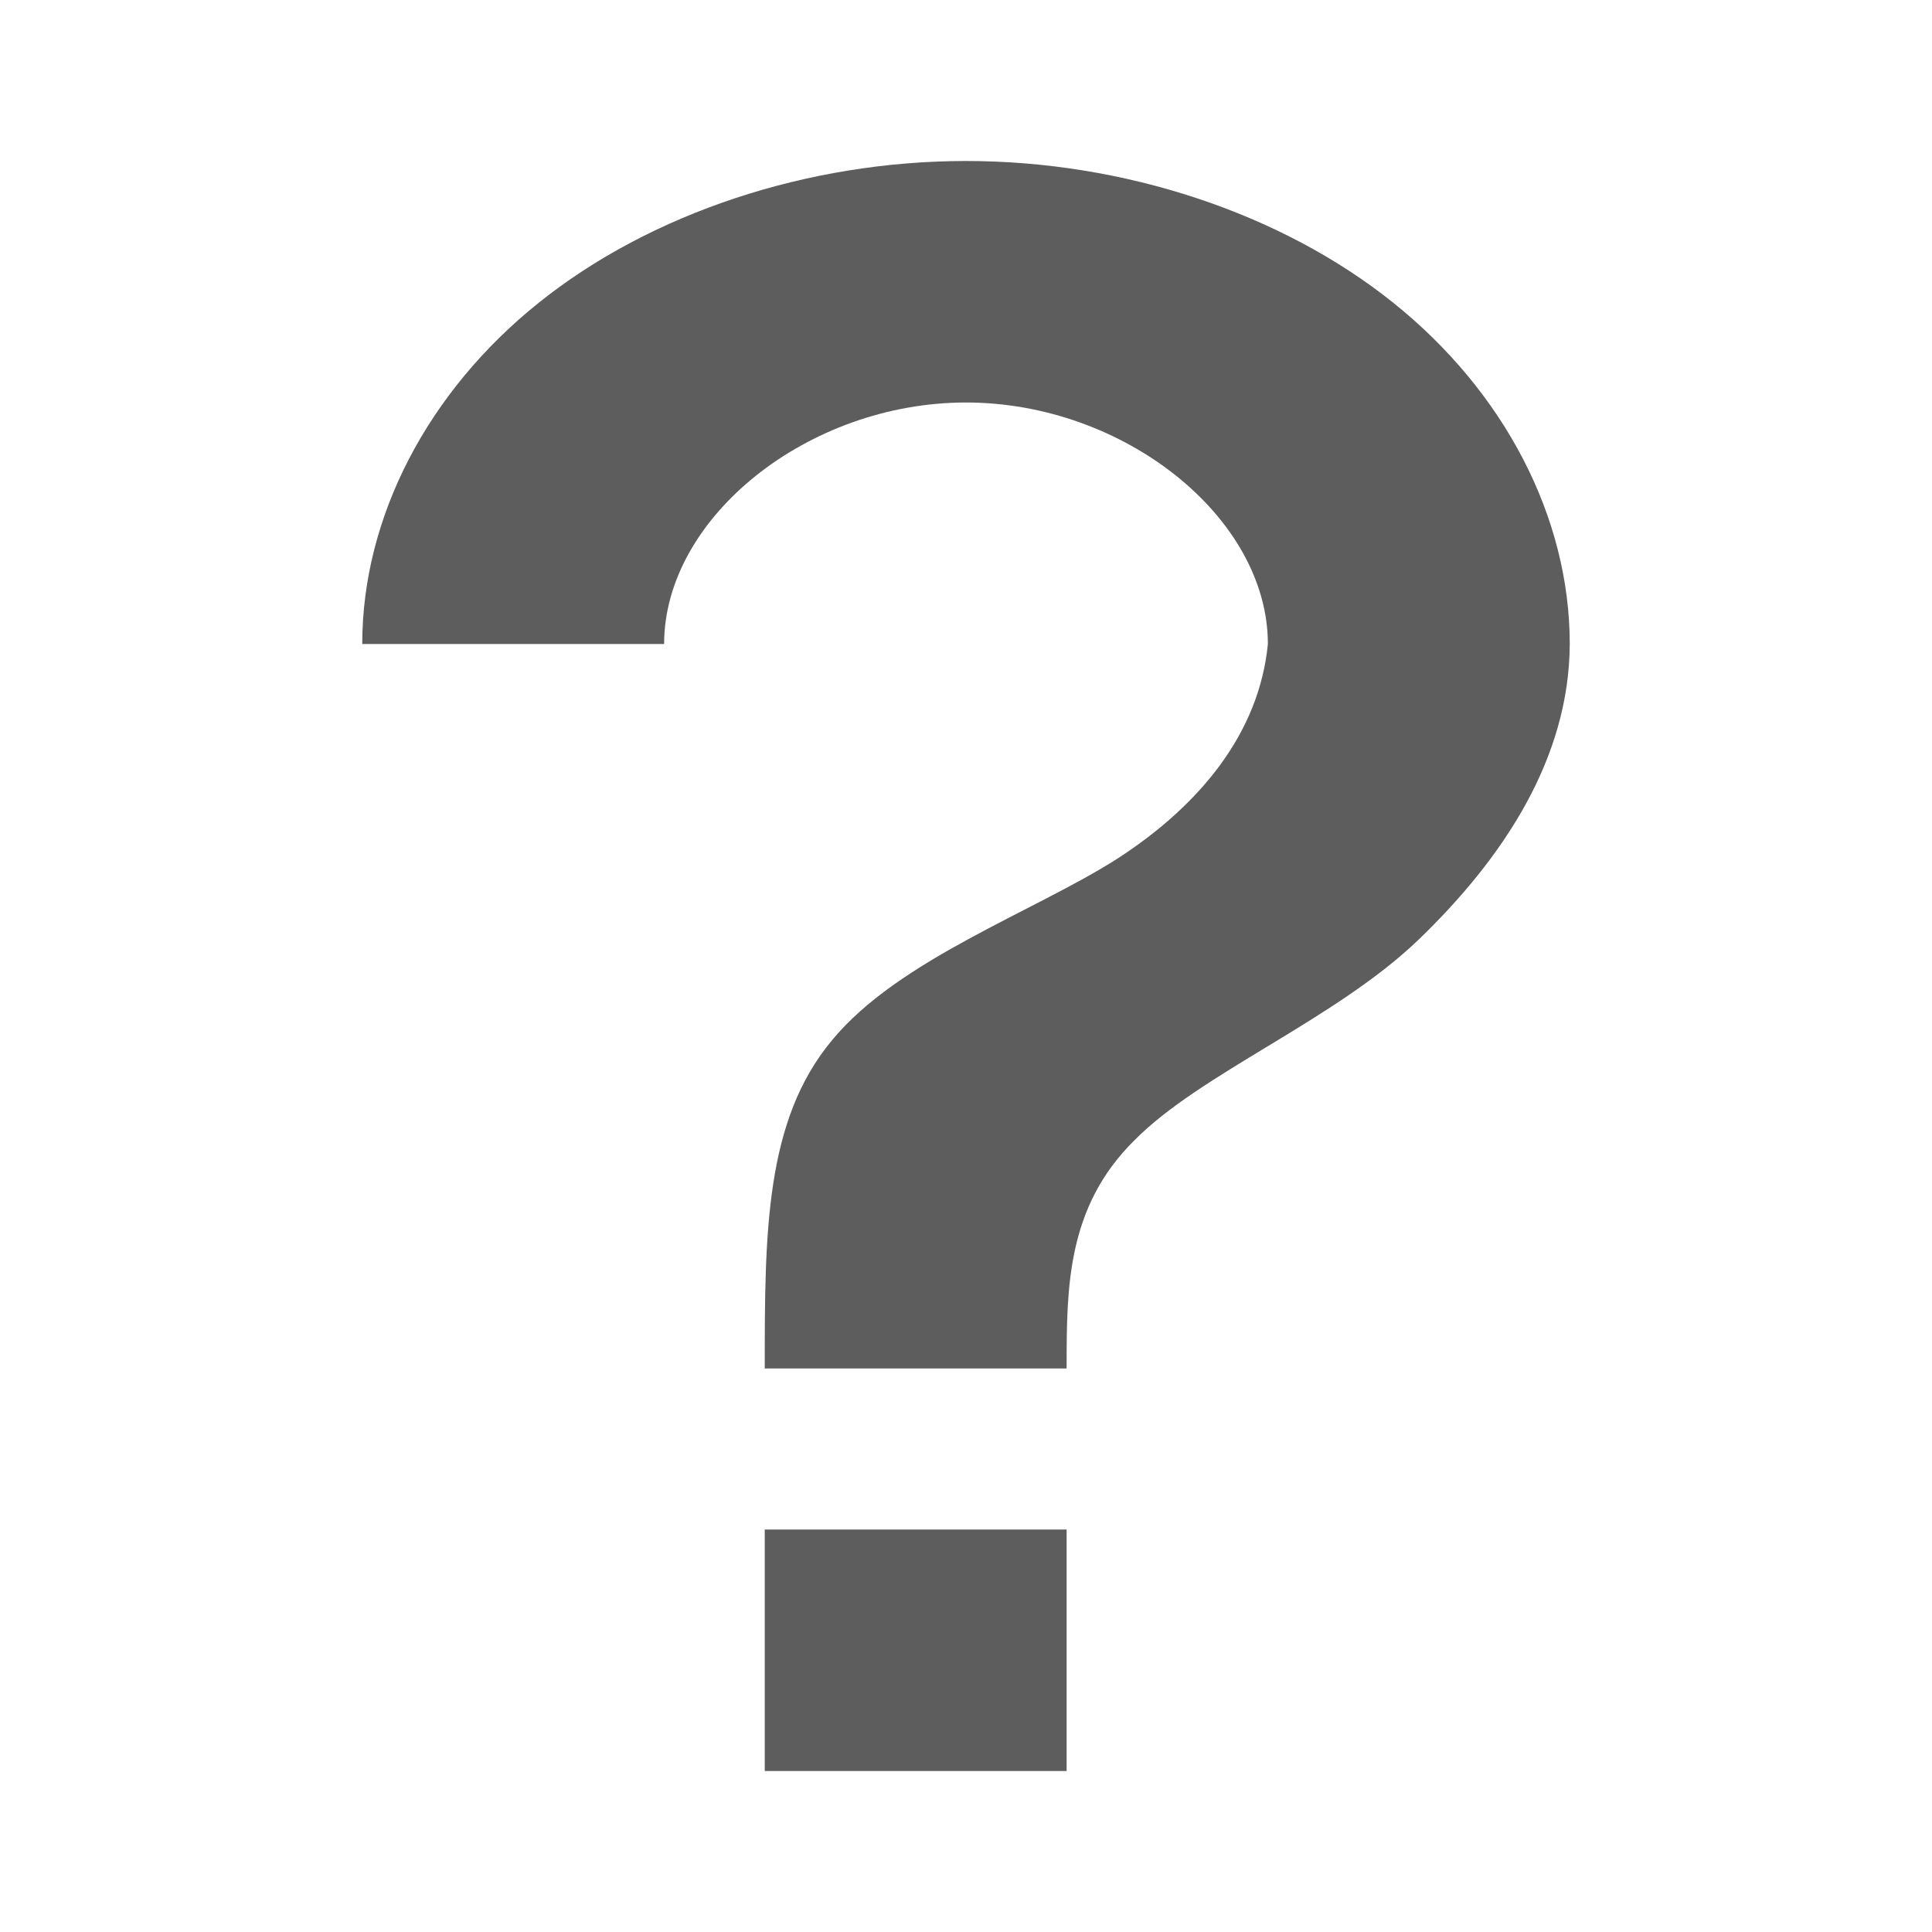
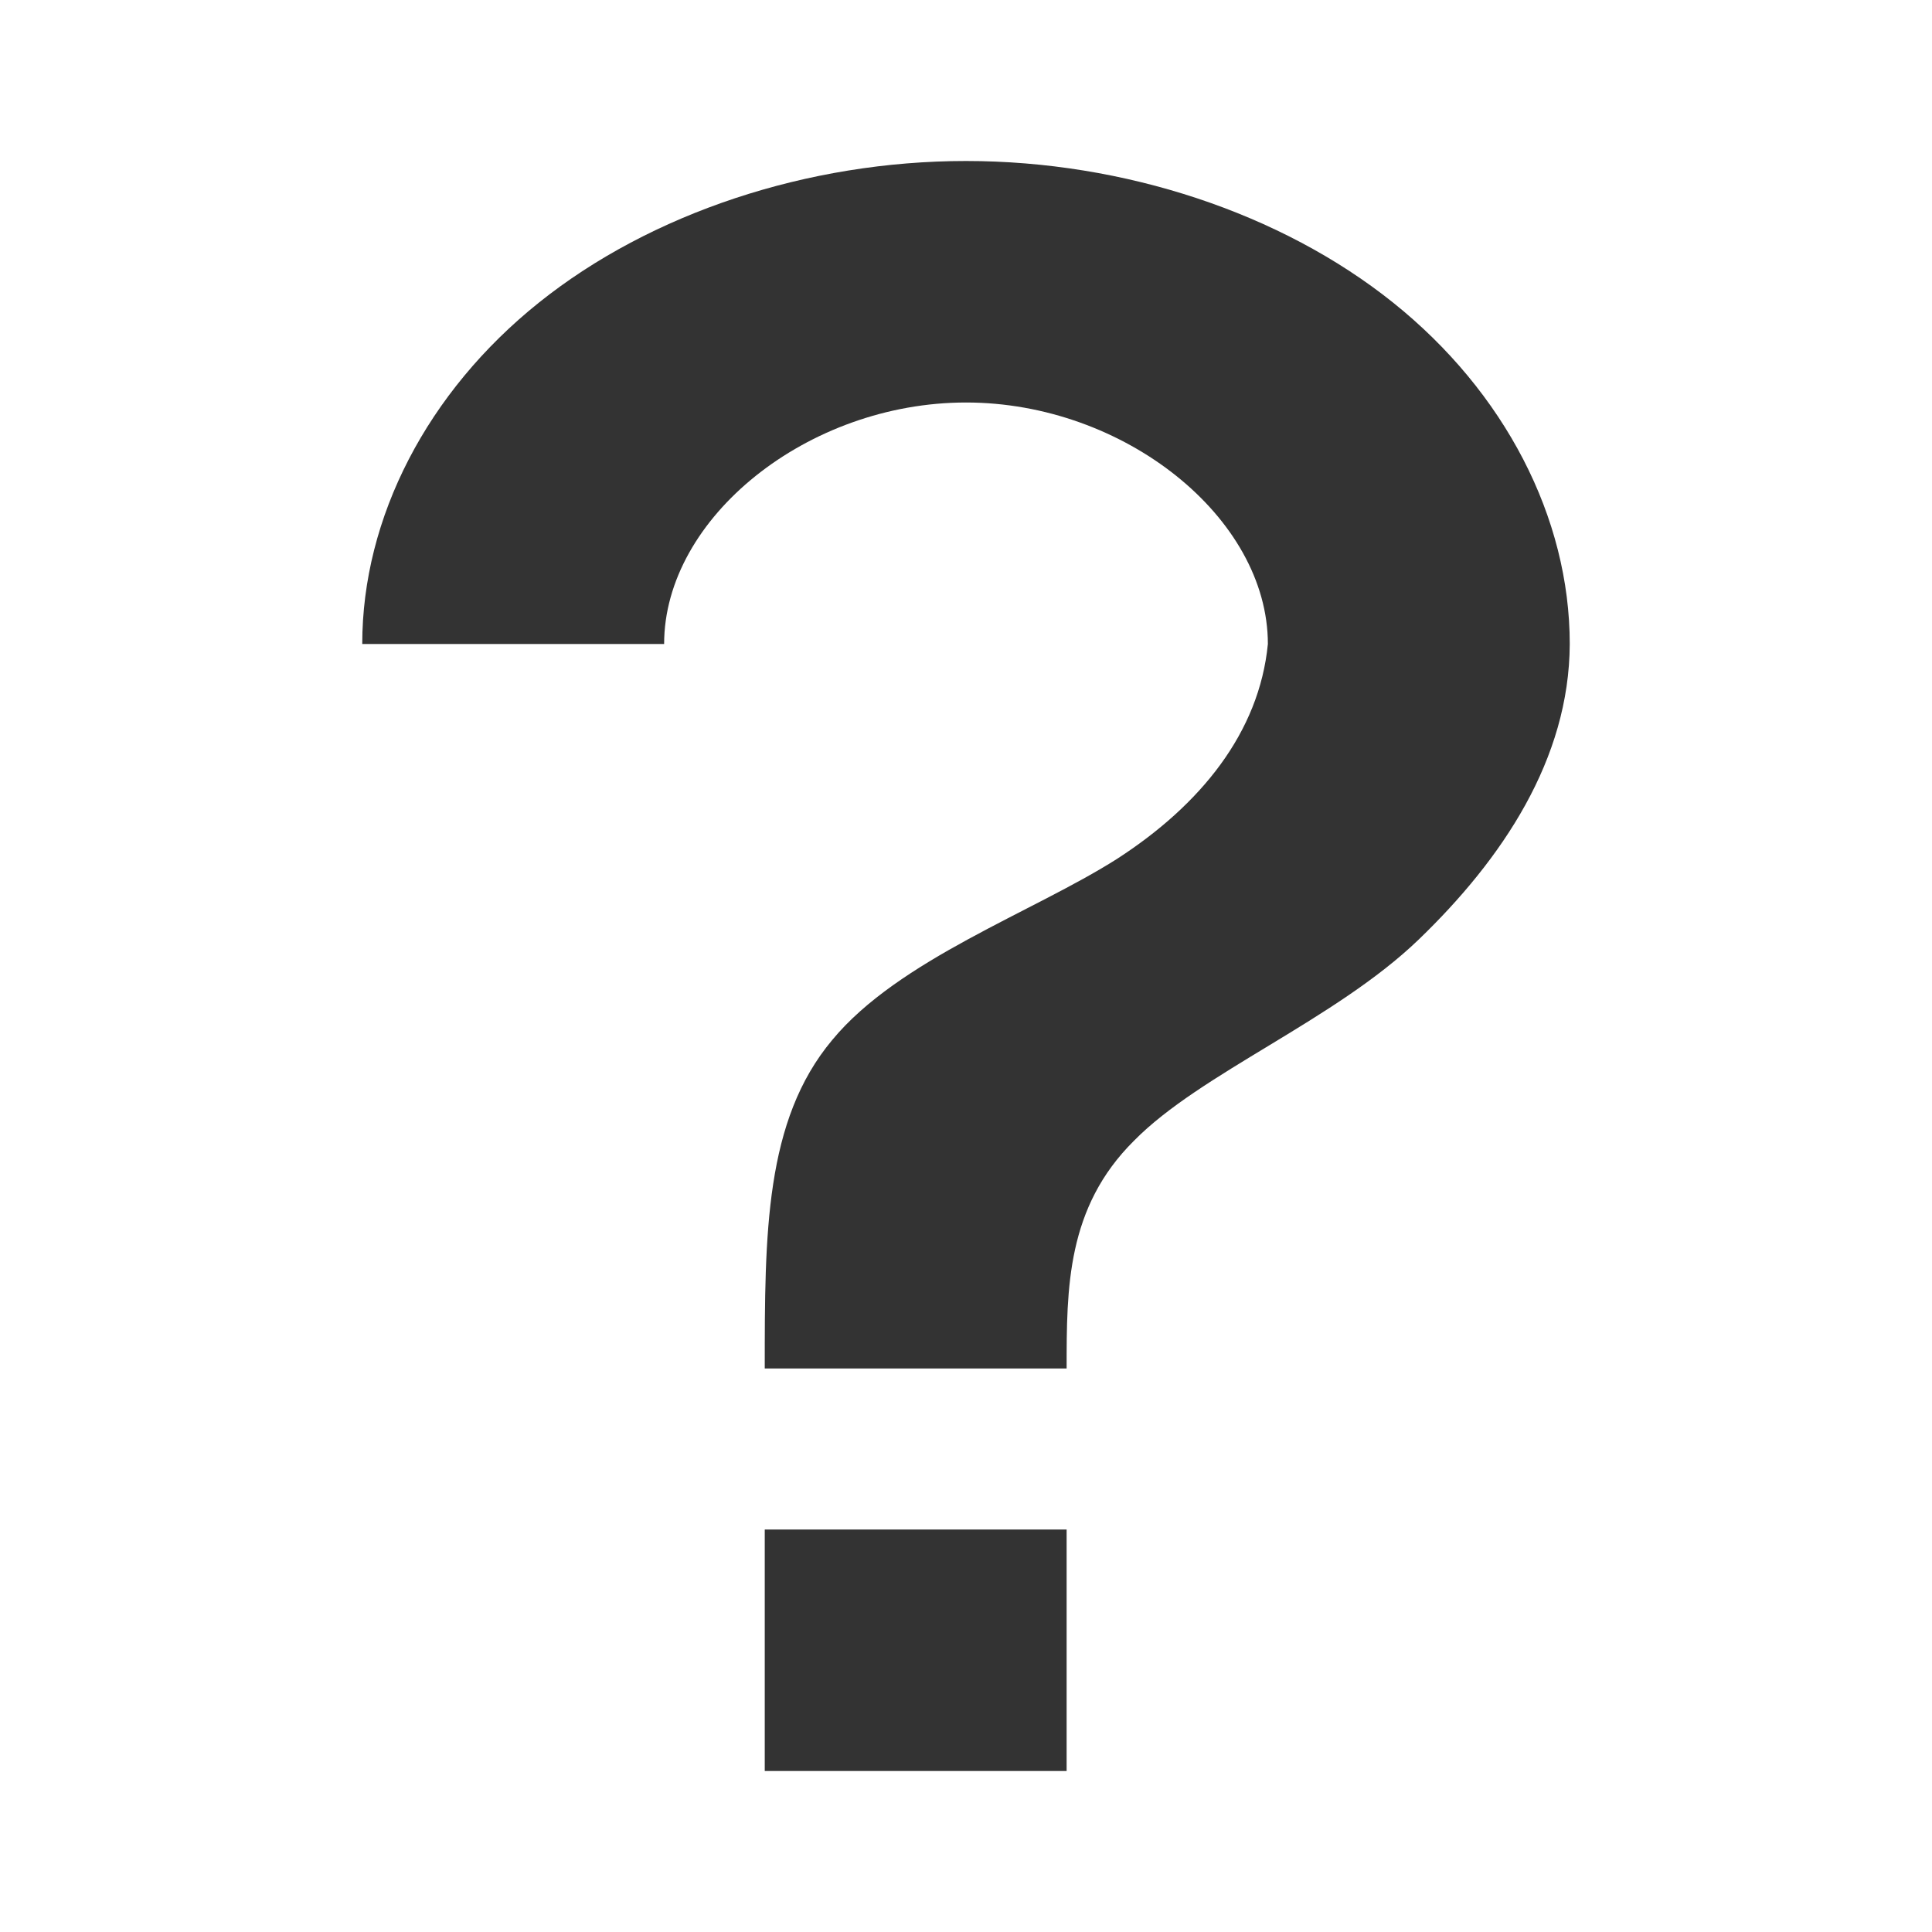
- <svg xmlns="http://www.w3.org/2000/svg" version="1.1" width="48" height="48" id="svg11300">
+ <svg xmlns="http://www.w3.org/2000/svg" id="svg11300" height="48" width="48" version="1.1">
  <defs id="defs3" />
-   <path d="m 19,38 7.5,0 0,6 -7.5,0 0,-6 M 24,4 c 3.927,0 7.83,1.293 10.607,3.515 C 37.383,9.736 39,12.858 39,16 c -0.011,2.863 -1.675,5.34 -3.75,7.34 -2.075,2 -5.425,3.32 -7.075,5 C 26.5,30 26.5,32 26.5,34 L 19,34 c 0,-3.34 0,-6.16 1.675,-8.16 1.65,-2 5,-3.18 7.075,-4.5 2.075,-1.34 3.535,-3.137 3.75,-5.34 0,-3.142 -3.573,-6 -7.5,-6 -3.927,0 -7.5,2.858 -7.5,6 L 9,16 C 9,12.858 10.617,9.736 13.393,7.515 16.17,5.293 20.073,4 24,4 z" id="path4" style="fill:#353535;fill-opacity:0.8" />
+   <path style="fill-opacity:0.8" id="path4" d="m 19,38 7.5,0 0,6 -7.5,0 0,-6 M 24,4 c 3.927,0 7.83,1.293 10.607,3.515 C 37.383,9.736 39,12.858 39,16 c -0.011,2.863 -1.675,5.34 -3.75,7.34 -2.075,2 -5.425,3.32 -7.075,5 C 26.5,30 26.5,32 26.5,34 L 19,34 c 0,-3.34 0,-6.16 1.675,-8.16 1.65,-2 5,-3.18 7.075,-4.5 2.075,-1.34 3.535,-3.137 3.75,-5.34 0,-3.142 -3.573,-6 -7.5,-6 -3.927,0 -7.5,2.858 -7.5,6 L 9,16 C 9,12.858 10.617,9.736 13.393,7.515 16.17,5.293 20.073,4 24,4 z" />
</svg>
